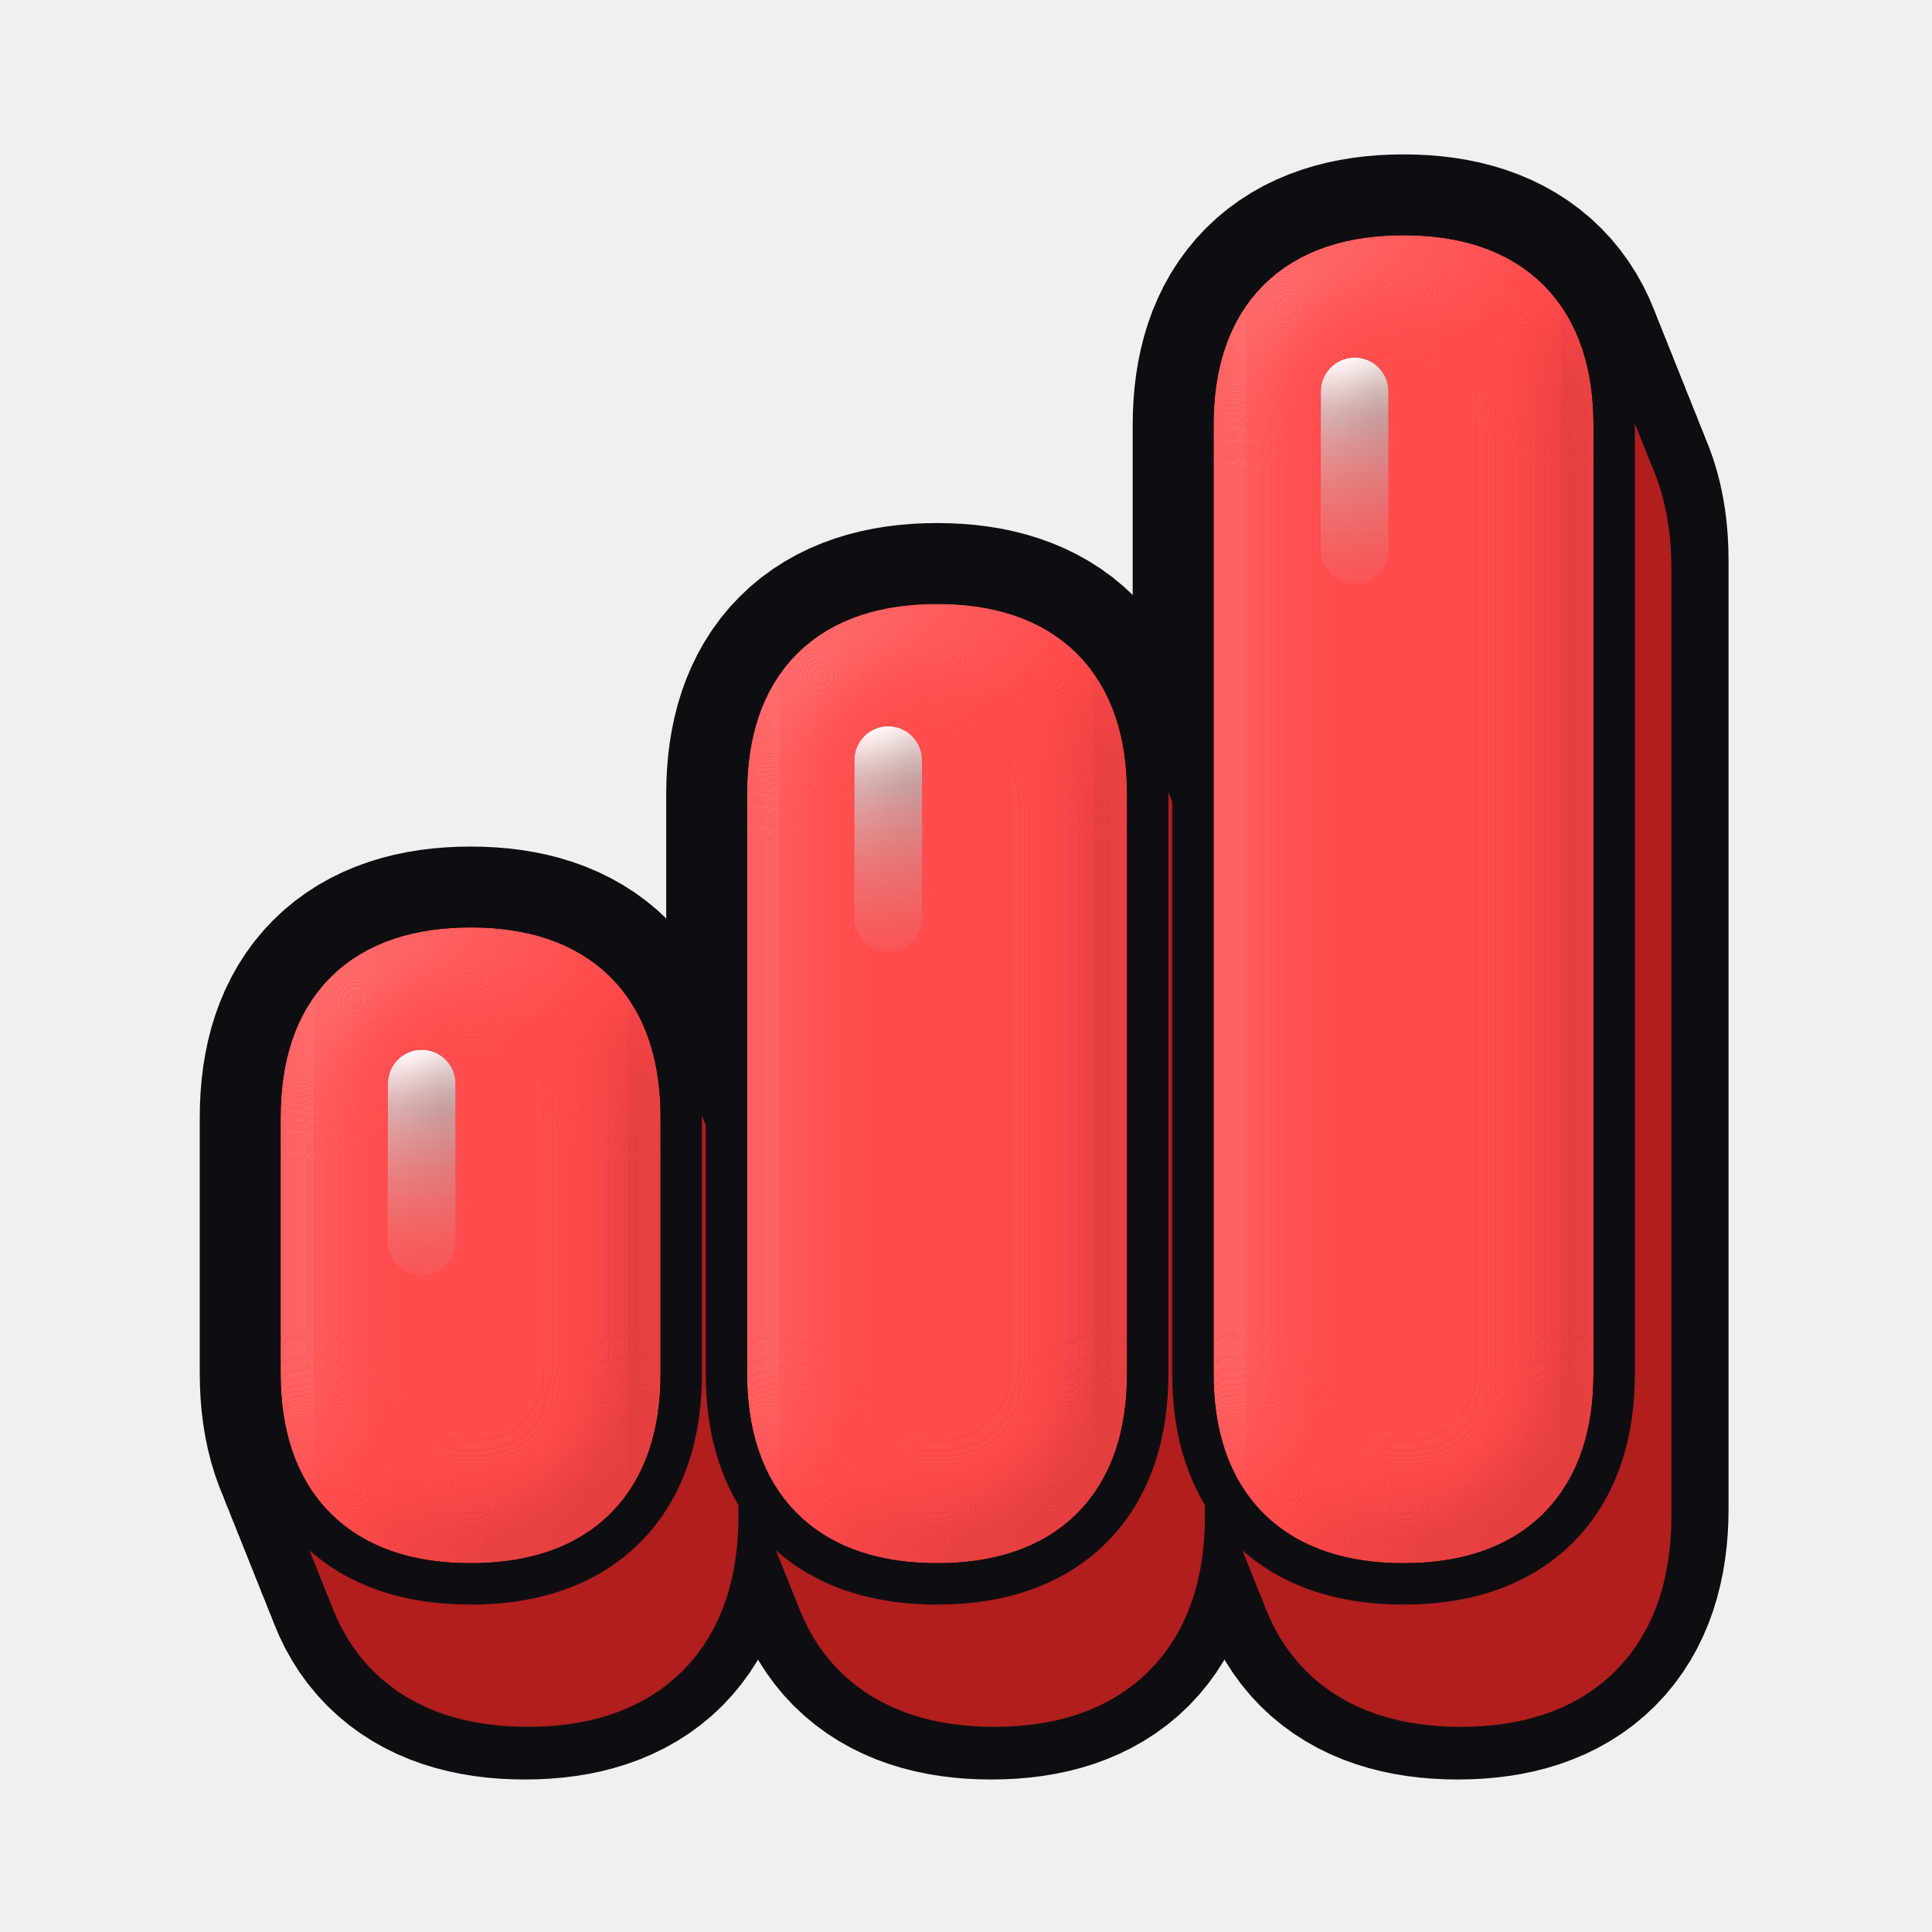
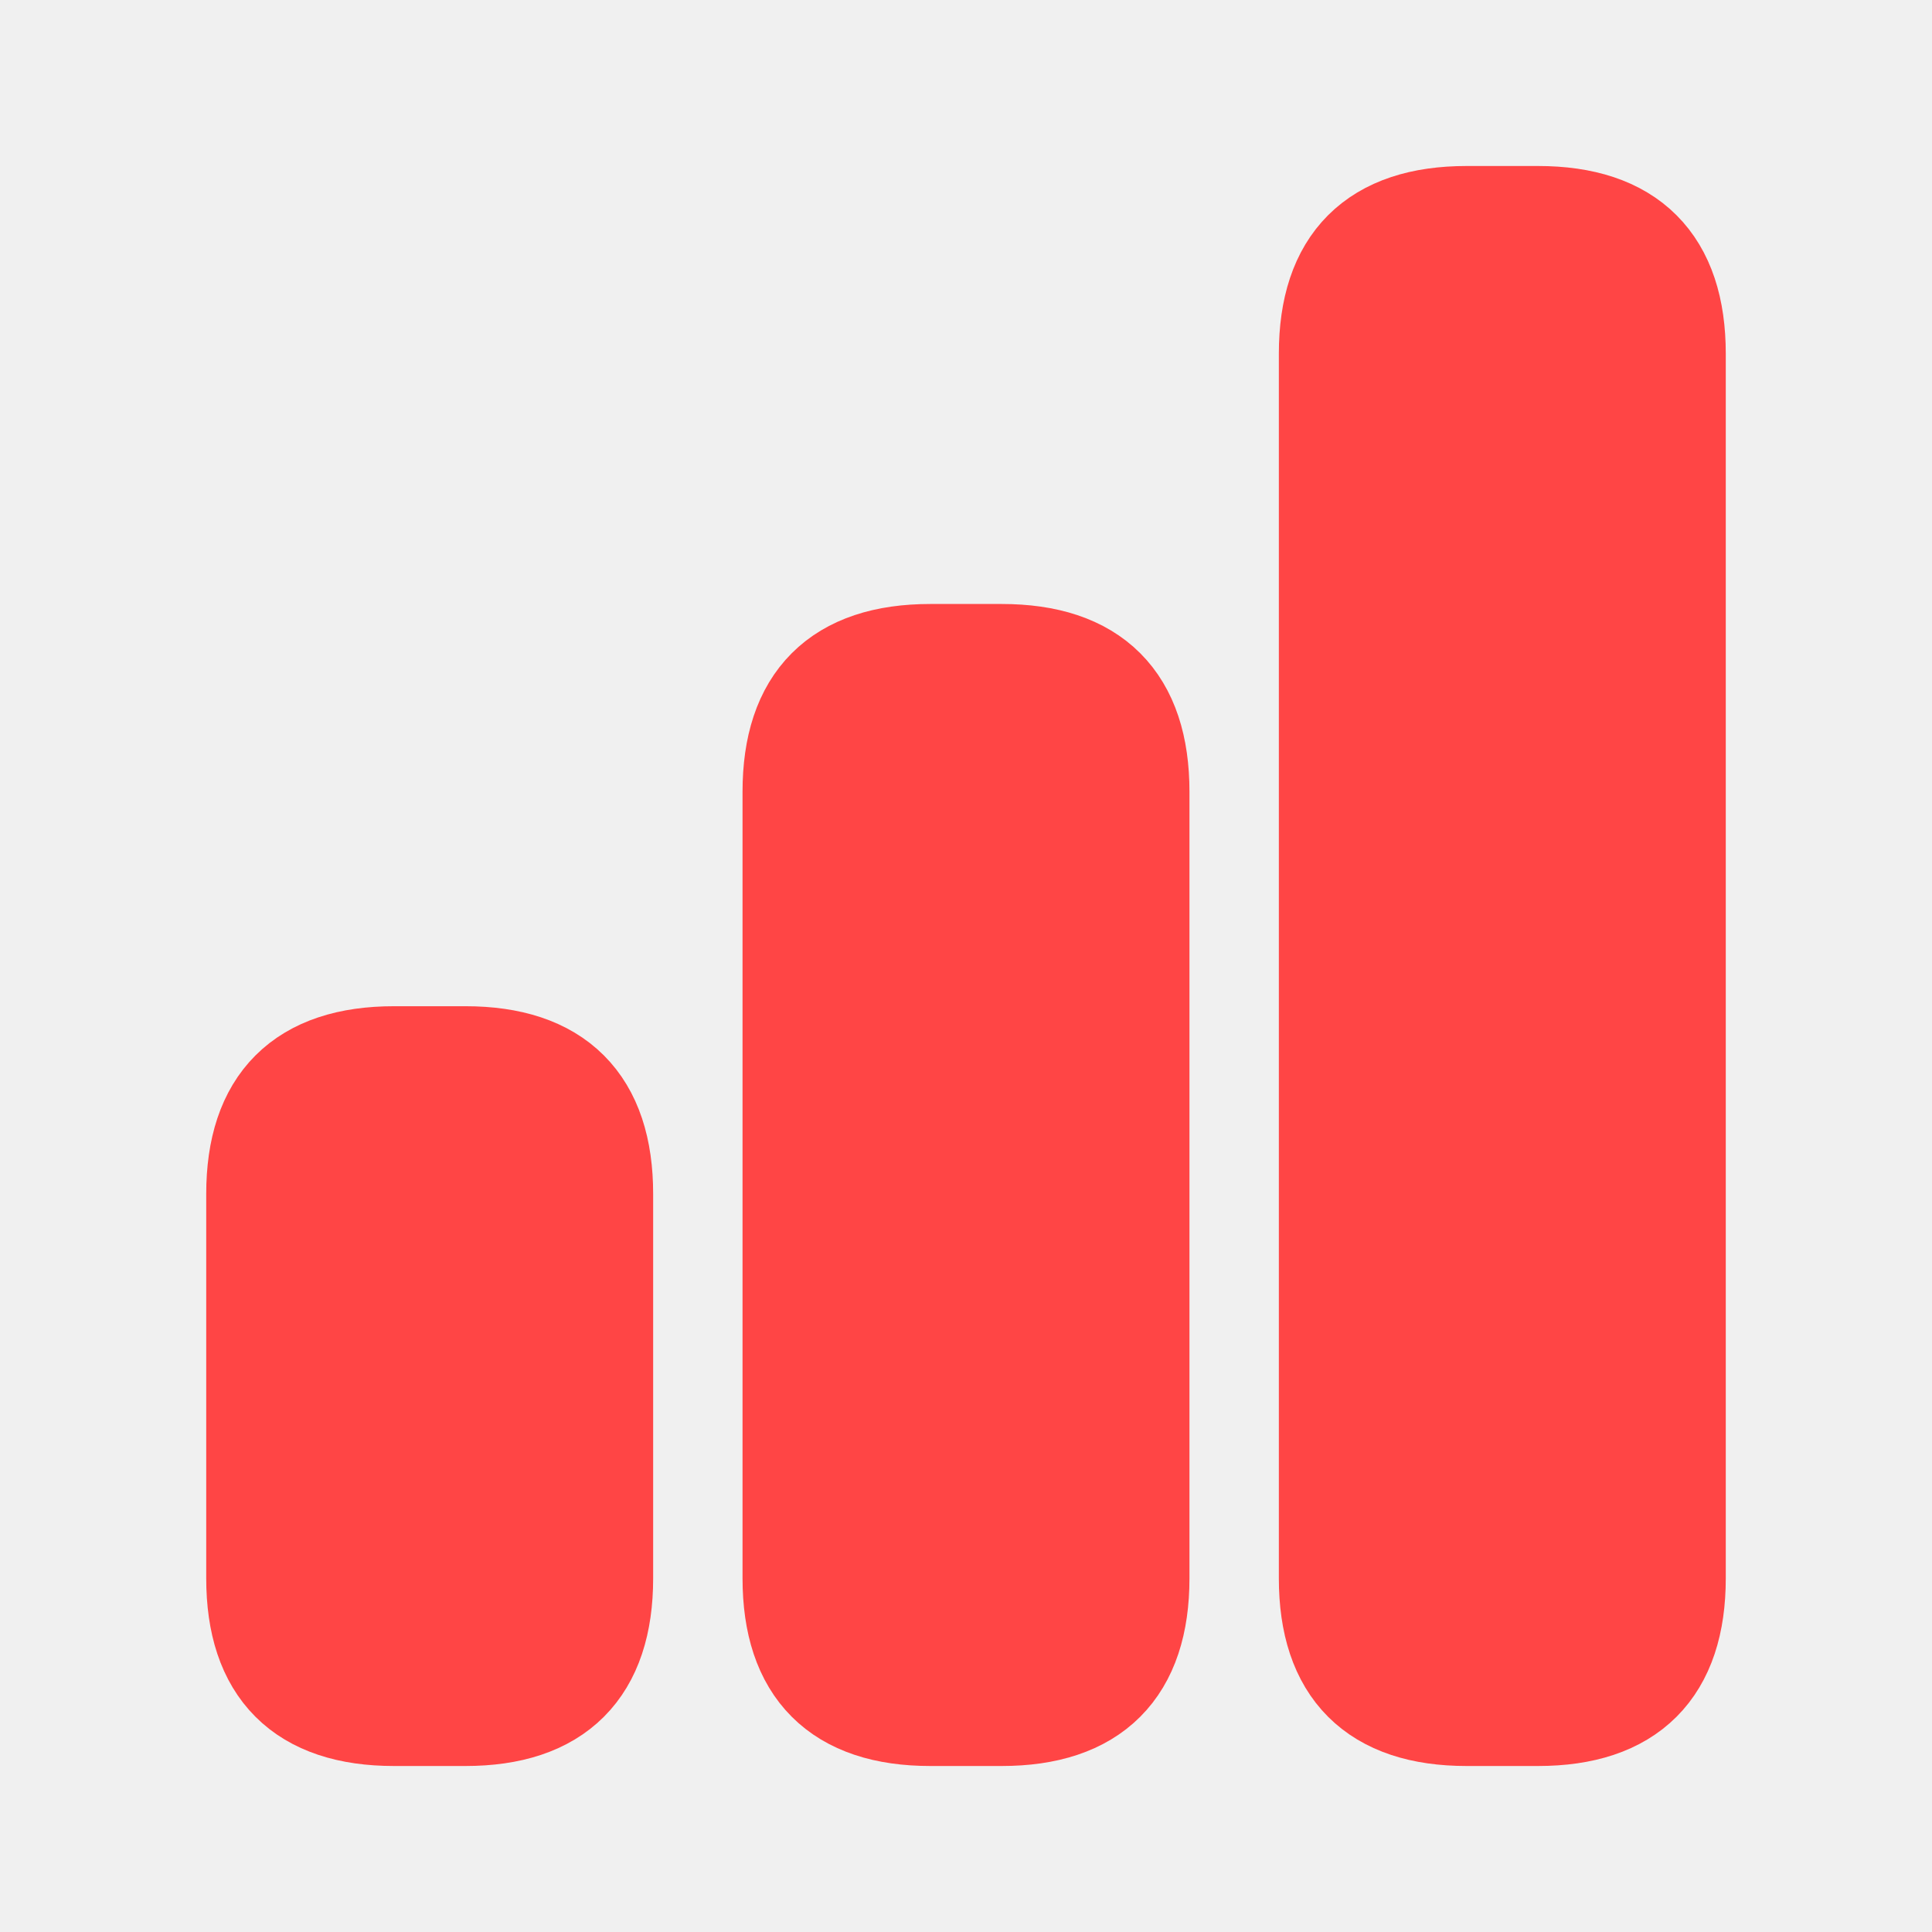
<svg xmlns="http://www.w3.org/2000/svg" viewBox="0 0 512 512" width="512" height="512">
  <defs>
-     <filter id="puff" x="-25%" y="-25%" width="150%" height="150%" color-interpolation-filters="sRGB">
-       <feGaussianBlur in="SourceAlpha" stdDeviation="13" result="b" />
-       <feDiffuseLighting in="b" surfaceScale="7" diffuseConstant="1" lighting-color="#ffffff" result="d">
-         <feDistantLight azimuth="225" elevation="45" />
-       </feDiffuseLighting>
-       <feComposite in="SourceGraphic" in2="d" operator="arithmetic" k1="1.38" k2="0" k3="0" k4="0" result="lit" />
-       <feSpecularLighting in="b" surfaceScale="7" specularConstant="0.9" specularExponent="38" lighting-color="#ffffff" result="s">
-         <feDistantLight azimuth="225" elevation="45" />
-       </feSpecularLighting>
-       <feComposite in="s" in2="SourceAlpha" operator="in" result="s2" />
-       <feComposite in="lit" in2="s2" operator="arithmetic" k1="0" k2="1" k3="0.8" k4="0" result="o" />
-       <feComposite in="o" in2="SourceAlpha" operator="in" />
-     </filter>
-     <filter id="puffS" x="-30%" y="-30%" width="160%" height="160%" color-interpolation-filters="sRGB">
-       <feGaussianBlur in="SourceAlpha" stdDeviation="5" result="b" />
-       <feDiffuseLighting in="b" surfaceScale="4" diffuseConstant="1" lighting-color="#ffffff" result="d">
-         <feDistantLight azimuth="225" elevation="50" />
-       </feDiffuseLighting>
-       <feComposite in="SourceGraphic" in2="d" operator="arithmetic" k1="1.3" k2="0" k3="0" k4="0" result="lit" />
-       <feComposite in="lit" in2="SourceAlpha" operator="in" />
-     </filter>
-     <linearGradient id="gloss" x1="0" y1="0" x2="0" y2="1">
-       <stop offset="0" stop-color="#fff" stop-opacity="0.95" />
-       <stop offset="1" stop-color="#fff" stop-opacity="0.25" />
-     </linearGradient>
-     <linearGradient id="sideShade" x1="0" y1="0" x2="0" y2="1">
-       <stop offset="0" stop-color="#000" stop-opacity="0" />
-       <stop offset="1" stop-color="#000" stop-opacity="0.28" />
-     </linearGradient>
+     <mask id="cut" maskUnits="userSpaceOnUse" x="-1" y="-1" width="514" height="514">
+       <rect x="-1" y="-1" width="514" height="514" fill="#fff" />
+     </mask>
  </defs>
-   <g id="fit" transform="translate(-78.86 -110.82) scale(1.2781)">
-     <g transform="translate(256 256) scale(0.78) translate(-256 -256)">
-       <g transform="translate(0.0 0)">
-         <path d="M132 300 H132 Q168 300 168 336 V404 Q168 440 132 440 H132 Q96 440 96 404 V336 Q96 300 132 300 Z" fill="#0E0E12" fill-rule="nonzero" stroke="#0E0E12" stroke-width="72" stroke-linejoin="round" />
-         <path d="M256 214 H256 Q292 214 292 250 V404 Q292 440 256 440 H256 Q220 440 220 404 V250 Q220 214 256 214 Z" fill="#0E0E12" fill-rule="nonzero" stroke="#0E0E12" stroke-width="72" stroke-linejoin="round" />
-         <path d="M380 116 H380 Q416 116 416 152 V404 Q416 440 380 440 H380 Q344 440 344 404 V152 Q344 116 380 116 Z" fill="#0E0E12" fill-rule="nonzero" stroke="#0E0E12" stroke-width="72" stroke-linejoin="round" />
-       </g>
-       <g transform="translate(1.6 4)">
-         <path d="M132 300 H132 Q168 300 168 336 V404 Q168 440 132 440 H132 Q96 440 96 404 V336 Q96 300 132 300 Z" fill="#0E0E12" fill-rule="nonzero" stroke="#0E0E12" stroke-width="72" stroke-linejoin="round" />
-         <path d="M256 214 H256 Q292 214 292 250 V404 Q292 440 256 440 H256 Q220 440 220 404 V250 Q220 214 256 214 Z" fill="#0E0E12" fill-rule="nonzero" stroke="#0E0E12" stroke-width="72" stroke-linejoin="round" />
-         <path d="M380 116 H380 Q416 116 416 152 V404 Q416 440 380 440 H380 Q344 440 344 404 V152 Q344 116 380 116 Z" fill="#0E0E12" fill-rule="nonzero" stroke="#0E0E12" stroke-width="72" stroke-linejoin="round" />
-       </g>
-       <g transform="translate(3.2 8)">
-         <path d="M132 300 H132 Q168 300 168 336 V404 Q168 440 132 440 H132 Q96 440 96 404 V336 Q96 300 132 300 Z" fill="#0E0E12" fill-rule="nonzero" stroke="#0E0E12" stroke-width="72" stroke-linejoin="round" />
-         <path d="M256 214 H256 Q292 214 292 250 V404 Q292 440 256 440 H256 Q220 440 220 404 V250 Q220 214 256 214 Z" fill="#0E0E12" fill-rule="nonzero" stroke="#0E0E12" stroke-width="72" stroke-linejoin="round" />
-         <path d="M380 116 H380 Q416 116 416 152 V404 Q416 440 380 440 H380 Q344 440 344 404 V152 Q344 116 380 116 Z" fill="#0E0E12" fill-rule="nonzero" stroke="#0E0E12" stroke-width="72" stroke-linejoin="round" />
-       </g>
-       <g transform="translate(4.8 12)">
-         <path d="M132 300 H132 Q168 300 168 336 V404 Q168 440 132 440 H132 Q96 440 96 404 V336 Q96 300 132 300 Z" fill="#0E0E12" fill-rule="nonzero" stroke="#0E0E12" stroke-width="72" stroke-linejoin="round" />
-         <path d="M256 214 H256 Q292 214 292 250 V404 Q292 440 256 440 H256 Q220 440 220 404 V250 Q220 214 256 214 Z" fill="#0E0E12" fill-rule="nonzero" stroke="#0E0E12" stroke-width="72" stroke-linejoin="round" />
-         <path d="M380 116 H380 Q416 116 416 152 V404 Q416 440 380 440 H380 Q344 440 344 404 V152 Q344 116 380 116 Z" fill="#0E0E12" fill-rule="nonzero" stroke="#0E0E12" stroke-width="72" stroke-linejoin="round" />
-       </g>
-       <g transform="translate(6.4 16)">
-         <path d="M132 300 H132 Q168 300 168 336 V404 Q168 440 132 440 H132 Q96 440 96 404 V336 Q96 300 132 300 Z" fill="#0E0E12" fill-rule="nonzero" stroke="#0E0E12" stroke-width="72" stroke-linejoin="round" />
-         <path d="M256 214 H256 Q292 214 292 250 V404 Q292 440 256 440 H256 Q220 440 220 404 V250 Q220 214 256 214 Z" fill="#0E0E12" fill-rule="nonzero" stroke="#0E0E12" stroke-width="72" stroke-linejoin="round" />
-         <path d="M380 116 H380 Q416 116 416 152 V404 Q416 440 380 440 H380 Q344 440 344 404 V152 Q344 116 380 116 Z" fill="#0E0E12" fill-rule="nonzero" stroke="#0E0E12" stroke-width="72" stroke-linejoin="round" />
-       </g>
-       <g transform="translate(8.0 20)">
-         <path d="M132 300 H132 Q168 300 168 336 V404 Q168 440 132 440 H132 Q96 440 96 404 V336 Q96 300 132 300 Z" fill="#0E0E12" fill-rule="nonzero" stroke="#0E0E12" stroke-width="72" stroke-linejoin="round" />
-         <path d="M256 214 H256 Q292 214 292 250 V404 Q292 440 256 440 H256 Q220 440 220 404 V250 Q220 214 256 214 Z" fill="#0E0E12" fill-rule="nonzero" stroke="#0E0E12" stroke-width="72" stroke-linejoin="round" />
-         <path d="M380 116 H380 Q416 116 416 152 V404 Q416 440 380 440 H380 Q344 440 344 404 V152 Q344 116 380 116 Z" fill="#0E0E12" fill-rule="nonzero" stroke="#0E0E12" stroke-width="72" stroke-linejoin="round" />
-       </g>
-       <g transform="translate(9.6 24)">
-         <path d="M132 300 H132 Q168 300 168 336 V404 Q168 440 132 440 H132 Q96 440 96 404 V336 Q96 300 132 300 Z" fill="#0E0E12" fill-rule="nonzero" stroke="#0E0E12" stroke-width="72" stroke-linejoin="round" />
-         <path d="M256 214 H256 Q292 214 292 250 V404 Q292 440 256 440 H256 Q220 440 220 404 V250 Q220 214 256 214 Z" fill="#0E0E12" fill-rule="nonzero" stroke="#0E0E12" stroke-width="72" stroke-linejoin="round" />
-         <path d="M380 116 H380 Q416 116 416 152 V404 Q416 440 380 440 H380 Q344 440 344 404 V152 Q344 116 380 116 Z" fill="#0E0E12" fill-rule="nonzero" stroke="#0E0E12" stroke-width="72" stroke-linejoin="round" />
-       </g>
-       <g transform="translate(11.2 28)">
-         <path d="M132 300 H132 Q168 300 168 336 V404 Q168 440 132 440 H132 Q96 440 96 404 V336 Q96 300 132 300 Z" fill="#0E0E12" fill-rule="nonzero" stroke="#0E0E12" stroke-width="72" stroke-linejoin="round" />
-         <path d="M256 214 H256 Q292 214 292 250 V404 Q292 440 256 440 H256 Q220 440 220 404 V250 Q220 214 256 214 Z" fill="#0E0E12" fill-rule="nonzero" stroke="#0E0E12" stroke-width="72" stroke-linejoin="round" />
-         <path d="M380 116 H380 Q416 116 416 152 V404 Q416 440 380 440 H380 Q344 440 344 404 V152 Q344 116 380 116 Z" fill="#0E0E12" fill-rule="nonzero" stroke="#0E0E12" stroke-width="72" stroke-linejoin="round" />
-       </g>
-       <g transform="translate(12.8 32)">
-         <path d="M132 300 H132 Q168 300 168 336 V404 Q168 440 132 440 H132 Q96 440 96 404 V336 Q96 300 132 300 Z" fill="#0E0E12" fill-rule="nonzero" stroke="#0E0E12" stroke-width="72" stroke-linejoin="round" />
-         <path d="M256 214 H256 Q292 214 292 250 V404 Q292 440 256 440 H256 Q220 440 220 404 V250 Q220 214 256 214 Z" fill="#0E0E12" fill-rule="nonzero" stroke="#0E0E12" stroke-width="72" stroke-linejoin="round" />
-         <path d="M380 116 H380 Q416 116 416 152 V404 Q416 440 380 440 H380 Q344 440 344 404 V152 Q344 116 380 116 Z" fill="#0E0E12" fill-rule="nonzero" stroke="#0E0E12" stroke-width="72" stroke-linejoin="round" />
-       </g>
-       <g transform="translate(14.4 36)">
-         <path d="M132 300 H132 Q168 300 168 336 V404 Q168 440 132 440 H132 Q96 440 96 404 V336 Q96 300 132 300 Z" fill="#0E0E12" fill-rule="nonzero" stroke="#0E0E12" stroke-width="72" stroke-linejoin="round" />
-         <path d="M256 214 H256 Q292 214 292 250 V404 Q292 440 256 440 H256 Q220 440 220 404 V250 Q220 214 256 214 Z" fill="#0E0E12" fill-rule="nonzero" stroke="#0E0E12" stroke-width="72" stroke-linejoin="round" />
-         <path d="M380 116 H380 Q416 116 416 152 V404 Q416 440 380 440 H380 Q344 440 344 404 V152 Q344 116 380 116 Z" fill="#0E0E12" fill-rule="nonzero" stroke="#0E0E12" stroke-width="72" stroke-linejoin="round" />
-       </g>
-       <g transform="translate(15.2 38)">
-         <path d="M132 300 H132 Q168 300 168 336 V404 Q168 440 132 440 H132 Q96 440 96 404 V336 Q96 300 132 300 Z" fill="#B01E1E" fill-rule="nonzero" stroke="#B01E1E" stroke-width="40" stroke-linejoin="round" />
-         <path d="M256 214 H256 Q292 214 292 250 V404 Q292 440 256 440 H256 Q220 440 220 404 V250 Q220 214 256 214 Z" fill="#B01E1E" fill-rule="nonzero" stroke="#B01E1E" stroke-width="40" stroke-linejoin="round" />
-         <path d="M380 116 H380 Q416 116 416 152 V404 Q416 440 380 440 H380 Q344 440 344 404 V152 Q344 116 380 116 Z" fill="#B01E1E" fill-rule="nonzero" stroke="#B01E1E" stroke-width="40" stroke-linejoin="round" />
-       </g>
-       <g transform="translate(14.4 36)">
-         <path d="M132 300 H132 Q168 300 168 336 V404 Q168 440 132 440 H132 Q96 440 96 404 V336 Q96 300 132 300 Z" fill="#B01E1E" fill-rule="nonzero" stroke="#B01E1E" stroke-width="40" stroke-linejoin="round" />
-         <path d="M256 214 H256 Q292 214 292 250 V404 Q292 440 256 440 H256 Q220 440 220 404 V250 Q220 214 256 214 Z" fill="#B01E1E" fill-rule="nonzero" stroke="#B01E1E" stroke-width="40" stroke-linejoin="round" />
-         <path d="M380 116 H380 Q416 116 416 152 V404 Q416 440 380 440 H380 Q344 440 344 404 V152 Q344 116 380 116 Z" fill="#B01E1E" fill-rule="nonzero" stroke="#B01E1E" stroke-width="40" stroke-linejoin="round" />
-       </g>
-       <g transform="translate(13.6 34)">
-         <path d="M132 300 H132 Q168 300 168 336 V404 Q168 440 132 440 H132 Q96 440 96 404 V336 Q96 300 132 300 Z" fill="#B01E1E" fill-rule="nonzero" stroke="#B01E1E" stroke-width="40" stroke-linejoin="round" />
-         <path d="M256 214 H256 Q292 214 292 250 V404 Q292 440 256 440 H256 Q220 440 220 404 V250 Q220 214 256 214 Z" fill="#B01E1E" fill-rule="nonzero" stroke="#B01E1E" stroke-width="40" stroke-linejoin="round" />
-         <path d="M380 116 H380 Q416 116 416 152 V404 Q416 440 380 440 H380 Q344 440 344 404 V152 Q344 116 380 116 Z" fill="#B01E1E" fill-rule="nonzero" stroke="#B01E1E" stroke-width="40" stroke-linejoin="round" />
-       </g>
-       <g transform="translate(12.8 32)">
-         <path d="M132 300 H132 Q168 300 168 336 V404 Q168 440 132 440 H132 Q96 440 96 404 V336 Q96 300 132 300 Z" fill="#B01E1E" fill-rule="nonzero" stroke="#B01E1E" stroke-width="40" stroke-linejoin="round" />
-         <path d="M256 214 H256 Q292 214 292 250 V404 Q292 440 256 440 H256 Q220 440 220 404 V250 Q220 214 256 214 Z" fill="#B01E1E" fill-rule="nonzero" stroke="#B01E1E" stroke-width="40" stroke-linejoin="round" />
-         <path d="M380 116 H380 Q416 116 416 152 V404 Q416 440 380 440 H380 Q344 440 344 404 V152 Q344 116 380 116 Z" fill="#B01E1E" fill-rule="nonzero" stroke="#B01E1E" stroke-width="40" stroke-linejoin="round" />
-       </g>
-       <g transform="translate(12.0 30)">
-         <path d="M132 300 H132 Q168 300 168 336 V404 Q168 440 132 440 H132 Q96 440 96 404 V336 Q96 300 132 300 Z" fill="#B01E1E" fill-rule="nonzero" stroke="#B01E1E" stroke-width="40" stroke-linejoin="round" />
-         <path d="M256 214 H256 Q292 214 292 250 V404 Q292 440 256 440 H256 Q220 440 220 404 V250 Q220 214 256 214 Z" fill="#B01E1E" fill-rule="nonzero" stroke="#B01E1E" stroke-width="40" stroke-linejoin="round" />
-         <path d="M380 116 H380 Q416 116 416 152 V404 Q416 440 380 440 H380 Q344 440 344 404 V152 Q344 116 380 116 Z" fill="#B01E1E" fill-rule="nonzero" stroke="#B01E1E" stroke-width="40" stroke-linejoin="round" />
-       </g>
-       <g transform="translate(11.2 28)">
-         <path d="M132 300 H132 Q168 300 168 336 V404 Q168 440 132 440 H132 Q96 440 96 404 V336 Q96 300 132 300 Z" fill="#B01E1E" fill-rule="nonzero" stroke="#B01E1E" stroke-width="40" stroke-linejoin="round" />
-         <path d="M256 214 H256 Q292 214 292 250 V404 Q292 440 256 440 H256 Q220 440 220 404 V250 Q220 214 256 214 Z" fill="#B01E1E" fill-rule="nonzero" stroke="#B01E1E" stroke-width="40" stroke-linejoin="round" />
-         <path d="M380 116 H380 Q416 116 416 152 V404 Q416 440 380 440 H380 Q344 440 344 404 V152 Q344 116 380 116 Z" fill="#B01E1E" fill-rule="nonzero" stroke="#B01E1E" stroke-width="40" stroke-linejoin="round" />
-       </g>
-       <g transform="translate(10.4 26)">
-         <path d="M132 300 H132 Q168 300 168 336 V404 Q168 440 132 440 H132 Q96 440 96 404 V336 Q96 300 132 300 Z" fill="#B01E1E" fill-rule="nonzero" stroke="#B01E1E" stroke-width="40" stroke-linejoin="round" />
-         <path d="M256 214 H256 Q292 214 292 250 V404 Q292 440 256 440 H256 Q220 440 220 404 V250 Q220 214 256 214 Z" fill="#B01E1E" fill-rule="nonzero" stroke="#B01E1E" stroke-width="40" stroke-linejoin="round" />
-         <path d="M380 116 H380 Q416 116 416 152 V404 Q416 440 380 440 H380 Q344 440 344 404 V152 Q344 116 380 116 Z" fill="#B01E1E" fill-rule="nonzero" stroke="#B01E1E" stroke-width="40" stroke-linejoin="round" />
-       </g>
-       <g transform="translate(9.6 24)">
-         <path d="M132 300 H132 Q168 300 168 336 V404 Q168 440 132 440 H132 Q96 440 96 404 V336 Q96 300 132 300 Z" fill="#B01E1E" fill-rule="nonzero" stroke="#B01E1E" stroke-width="40" stroke-linejoin="round" />
-         <path d="M256 214 H256 Q292 214 292 250 V404 Q292 440 256 440 H256 Q220 440 220 404 V250 Q220 214 256 214 Z" fill="#B01E1E" fill-rule="nonzero" stroke="#B01E1E" stroke-width="40" stroke-linejoin="round" />
-         <path d="M380 116 H380 Q416 116 416 152 V404 Q416 440 380 440 H380 Q344 440 344 404 V152 Q344 116 380 116 Z" fill="#B01E1E" fill-rule="nonzero" stroke="#B01E1E" stroke-width="40" stroke-linejoin="round" />
-       </g>
-       <g transform="translate(8.8 22)">
-         <path d="M132 300 H132 Q168 300 168 336 V404 Q168 440 132 440 H132 Q96 440 96 404 V336 Q96 300 132 300 Z" fill="#B01E1E" fill-rule="nonzero" stroke="#B01E1E" stroke-width="40" stroke-linejoin="round" />
-         <path d="M256 214 H256 Q292 214 292 250 V404 Q292 440 256 440 H256 Q220 440 220 404 V250 Q220 214 256 214 Z" fill="#B01E1E" fill-rule="nonzero" stroke="#B01E1E" stroke-width="40" stroke-linejoin="round" />
-         <path d="M380 116 H380 Q416 116 416 152 V404 Q416 440 380 440 H380 Q344 440 344 404 V152 Q344 116 380 116 Z" fill="#B01E1E" fill-rule="nonzero" stroke="#B01E1E" stroke-width="40" stroke-linejoin="round" />
-       </g>
-       <g transform="translate(8.0 20)">
-         <path d="M132 300 H132 Q168 300 168 336 V404 Q168 440 132 440 H132 Q96 440 96 404 V336 Q96 300 132 300 Z" fill="#B01E1E" fill-rule="nonzero" stroke="#B01E1E" stroke-width="40" stroke-linejoin="round" />
-         <path d="M256 214 H256 Q292 214 292 250 V404 Q292 440 256 440 H256 Q220 440 220 404 V250 Q220 214 256 214 Z" fill="#B01E1E" fill-rule="nonzero" stroke="#B01E1E" stroke-width="40" stroke-linejoin="round" />
-         <path d="M380 116 H380 Q416 116 416 152 V404 Q416 440 380 440 H380 Q344 440 344 404 V152 Q344 116 380 116 Z" fill="#B01E1E" fill-rule="nonzero" stroke="#B01E1E" stroke-width="40" stroke-linejoin="round" />
-       </g>
-       <g transform="translate(7.2 18)">
-         <path d="M132 300 H132 Q168 300 168 336 V404 Q168 440 132 440 H132 Q96 440 96 404 V336 Q96 300 132 300 Z" fill="#B01E1E" fill-rule="nonzero" stroke="#B01E1E" stroke-width="40" stroke-linejoin="round" />
-         <path d="M256 214 H256 Q292 214 292 250 V404 Q292 440 256 440 H256 Q220 440 220 404 V250 Q220 214 256 214 Z" fill="#B01E1E" fill-rule="nonzero" stroke="#B01E1E" stroke-width="40" stroke-linejoin="round" />
-         <path d="M380 116 H380 Q416 116 416 152 V404 Q416 440 380 440 H380 Q344 440 344 404 V152 Q344 116 380 116 Z" fill="#B01E1E" fill-rule="nonzero" stroke="#B01E1E" stroke-width="40" stroke-linejoin="round" />
-       </g>
-       <g transform="translate(6.4 16)">
-         <path d="M132 300 H132 Q168 300 168 336 V404 Q168 440 132 440 H132 Q96 440 96 404 V336 Q96 300 132 300 Z" fill="#B01E1E" fill-rule="nonzero" stroke="#B01E1E" stroke-width="40" stroke-linejoin="round" />
-         <path d="M256 214 H256 Q292 214 292 250 V404 Q292 440 256 440 H256 Q220 440 220 404 V250 Q220 214 256 214 Z" fill="#B01E1E" fill-rule="nonzero" stroke="#B01E1E" stroke-width="40" stroke-linejoin="round" />
-         <path d="M380 116 H380 Q416 116 416 152 V404 Q416 440 380 440 H380 Q344 440 344 404 V152 Q344 116 380 116 Z" fill="#B01E1E" fill-rule="nonzero" stroke="#B01E1E" stroke-width="40" stroke-linejoin="round" />
-       </g>
-       <g transform="translate(5.6 14)">
-         <path d="M132 300 H132 Q168 300 168 336 V404 Q168 440 132 440 H132 Q96 440 96 404 V336 Q96 300 132 300 Z" fill="#B01E1E" fill-rule="nonzero" stroke="#B01E1E" stroke-width="40" stroke-linejoin="round" />
-         <path d="M256 214 H256 Q292 214 292 250 V404 Q292 440 256 440 H256 Q220 440 220 404 V250 Q220 214 256 214 Z" fill="#B01E1E" fill-rule="nonzero" stroke="#B01E1E" stroke-width="40" stroke-linejoin="round" />
-         <path d="M380 116 H380 Q416 116 416 152 V404 Q416 440 380 440 H380 Q344 440 344 404 V152 Q344 116 380 116 Z" fill="#B01E1E" fill-rule="nonzero" stroke="#B01E1E" stroke-width="40" stroke-linejoin="round" />
-       </g>
-       <g transform="translate(4.8 12)">
-         <path d="M132 300 H132 Q168 300 168 336 V404 Q168 440 132 440 H132 Q96 440 96 404 V336 Q96 300 132 300 Z" fill="#B01E1E" fill-rule="nonzero" stroke="#B01E1E" stroke-width="40" stroke-linejoin="round" />
-         <path d="M256 214 H256 Q292 214 292 250 V404 Q292 440 256 440 H256 Q220 440 220 404 V250 Q220 214 256 214 Z" fill="#B01E1E" fill-rule="nonzero" stroke="#B01E1E" stroke-width="40" stroke-linejoin="round" />
-         <path d="M380 116 H380 Q416 116 416 152 V404 Q416 440 380 440 H380 Q344 440 344 404 V152 Q344 116 380 116 Z" fill="#B01E1E" fill-rule="nonzero" stroke="#B01E1E" stroke-width="40" stroke-linejoin="round" />
-       </g>
-       <g transform="translate(4.0 10)">
-         <path d="M132 300 H132 Q168 300 168 336 V404 Q168 440 132 440 H132 Q96 440 96 404 V336 Q96 300 132 300 Z" fill="#B01E1E" fill-rule="nonzero" stroke="#B01E1E" stroke-width="40" stroke-linejoin="round" />
-         <path d="M256 214 H256 Q292 214 292 250 V404 Q292 440 256 440 H256 Q220 440 220 404 V250 Q220 214 256 214 Z" fill="#B01E1E" fill-rule="nonzero" stroke="#B01E1E" stroke-width="40" stroke-linejoin="round" />
-         <path d="M380 116 H380 Q416 116 416 152 V404 Q416 440 380 440 H380 Q344 440 344 404 V152 Q344 116 380 116 Z" fill="#B01E1E" fill-rule="nonzero" stroke="#B01E1E" stroke-width="40" stroke-linejoin="round" />
-       </g>
-       <g transform="translate(3.2 8)">
-         <path d="M132 300 H132 Q168 300 168 336 V404 Q168 440 132 440 H132 Q96 440 96 404 V336 Q96 300 132 300 Z" fill="#B01E1E" fill-rule="nonzero" stroke="#B01E1E" stroke-width="40" stroke-linejoin="round" />
-         <path d="M256 214 H256 Q292 214 292 250 V404 Q292 440 256 440 H256 Q220 440 220 404 V250 Q220 214 256 214 Z" fill="#B01E1E" fill-rule="nonzero" stroke="#B01E1E" stroke-width="40" stroke-linejoin="round" />
-         <path d="M380 116 H380 Q416 116 416 152 V404 Q416 440 380 440 H380 Q344 440 344 404 V152 Q344 116 380 116 Z" fill="#B01E1E" fill-rule="nonzero" stroke="#B01E1E" stroke-width="40" stroke-linejoin="round" />
-       </g>
-       <g transform="translate(2.4 6)">
-         <path d="M132 300 H132 Q168 300 168 336 V404 Q168 440 132 440 H132 Q96 440 96 404 V336 Q96 300 132 300 Z" fill="#B01E1E" fill-rule="nonzero" stroke="#B01E1E" stroke-width="40" stroke-linejoin="round" />
-         <path d="M256 214 H256 Q292 214 292 250 V404 Q292 440 256 440 H256 Q220 440 220 404 V250 Q220 214 256 214 Z" fill="#B01E1E" fill-rule="nonzero" stroke="#B01E1E" stroke-width="40" stroke-linejoin="round" />
-         <path d="M380 116 H380 Q416 116 416 152 V404 Q416 440 380 440 H380 Q344 440 344 404 V152 Q344 116 380 116 Z" fill="#B01E1E" fill-rule="nonzero" stroke="#B01E1E" stroke-width="40" stroke-linejoin="round" />
-       </g>
-       <g transform="translate(1.6 4)">
-         <path d="M132 300 H132 Q168 300 168 336 V404 Q168 440 132 440 H132 Q96 440 96 404 V336 Q96 300 132 300 Z" fill="#B01E1E" fill-rule="nonzero" stroke="#B01E1E" stroke-width="40" stroke-linejoin="round" />
-         <path d="M256 214 H256 Q292 214 292 250 V404 Q292 440 256 440 H256 Q220 440 220 404 V250 Q220 214 256 214 Z" fill="#B01E1E" fill-rule="nonzero" stroke="#B01E1E" stroke-width="40" stroke-linejoin="round" />
-         <path d="M380 116 H380 Q416 116 416 152 V404 Q416 440 380 440 H380 Q344 440 344 404 V152 Q344 116 380 116 Z" fill="#B01E1E" fill-rule="nonzero" stroke="#B01E1E" stroke-width="40" stroke-linejoin="round" />
-       </g>
-       <g transform="translate(0.8 2)">
-         <path d="M132 300 H132 Q168 300 168 336 V404 Q168 440 132 440 H132 Q96 440 96 404 V336 Q96 300 132 300 Z" fill="#B01E1E" fill-rule="nonzero" stroke="#B01E1E" stroke-width="40" stroke-linejoin="round" />
-         <path d="M256 214 H256 Q292 214 292 250 V404 Q292 440 256 440 H256 Q220 440 220 404 V250 Q220 214 256 214 Z" fill="#B01E1E" fill-rule="nonzero" stroke="#B01E1E" stroke-width="40" stroke-linejoin="round" />
-         <path d="M380 116 H380 Q416 116 416 152 V404 Q416 440 380 440 H380 Q344 440 344 404 V152 Q344 116 380 116 Z" fill="#B01E1E" fill-rule="nonzero" stroke="#B01E1E" stroke-width="40" stroke-linejoin="round" />
-       </g>
-       <path d="M132 300 H132 Q168 300 168 336 V404 Q168 440 132 440 H132 Q96 440 96 404 V336 Q96 300 132 300 Z" fill="#0E0E12" fill-rule="nonzero" stroke="#0E0E12" stroke-width="51" stroke-linejoin="round" />
-       <path filter="url(#puff)" d="M132 300 H132 Q168 300 168 336 V404 Q168 440 132 440 H132 Q96 440 96 404 V336 Q96 300 132 300 Z" fill="#FF4545" fill-rule="nonzero" stroke="#FF4545" stroke-width="29" stroke-linejoin="round" />
-       <path d="M256 214 H256 Q292 214 292 250 V404 Q292 440 256 440 H256 Q220 440 220 404 V250 Q220 214 256 214 Z" fill="#0E0E12" fill-rule="nonzero" stroke="#0E0E12" stroke-width="51" stroke-linejoin="round" />
-       <path filter="url(#puff)" d="M256 214 H256 Q292 214 292 250 V404 Q292 440 256 440 H256 Q220 440 220 404 V250 Q220 214 256 214 Z" fill="#FF4545" fill-rule="nonzero" stroke="#FF4545" stroke-width="29" stroke-linejoin="round" />
-       <path d="M380 116 H380 Q416 116 416 152 V404 Q416 440 380 440 H380 Q344 440 344 404 V152 Q344 116 380 116 Z" fill="#0E0E12" fill-rule="nonzero" stroke="#0E0E12" stroke-width="51" stroke-linejoin="round" />
-       <path filter="url(#puff)" d="M380 116 H380 Q416 116 416 152 V404 Q416 440 380 440 H380 Q344 440 344 404 V152 Q344 116 380 116 Z" fill="#FF4545" fill-rule="nonzero" stroke="#FF4545" stroke-width="29" stroke-linejoin="round" />
-       <g filter="url(#puffS)">
-         <rect x="110" y="318" width="18" height="60" rx="9.0" fill="url(#gloss)" />
-         <rect x="234" y="232" width="18" height="60" rx="9.0" fill="url(#gloss)" />
-         <rect x="358" y="134" width="18" height="60" rx="9.0" fill="url(#gloss)" />
-       </g>
+   <g id="fit" transform="translate(256 256) scale(1.1844) translate(-256.00 -279.00)">
+     <g id="art" mask="url(#cut)">
+       <path d="M128 300 H144 Q174 300 174 330 V416 Q174 446 144 446 H128 Q98 446 98 416 V330 Q98 300 128 300 Z" fill="#FF4545" fill-rule="nonzero" stroke="#FF4545" stroke-width="24" stroke-linejoin="round" />
+       <path d="M248 210 H264 Q294 210 294 240 V416 Q294 446 264 446 H248 Q218 446 218 416 V240 Q218 210 248 210 Z" fill="#FF4545" fill-rule="nonzero" stroke="#FF4545" stroke-width="24" stroke-linejoin="round" />
+       <path d="M368 112 H384 Q414 112 414 142 V416 Q414 446 384 446 H368 Q338 446 338 416 V142 Q338 112 368 112 Z" fill="#FF4545" fill-rule="nonzero" stroke="#FF4545" stroke-width="24" stroke-linejoin="round" />
    </g>
  </g>
</svg>
